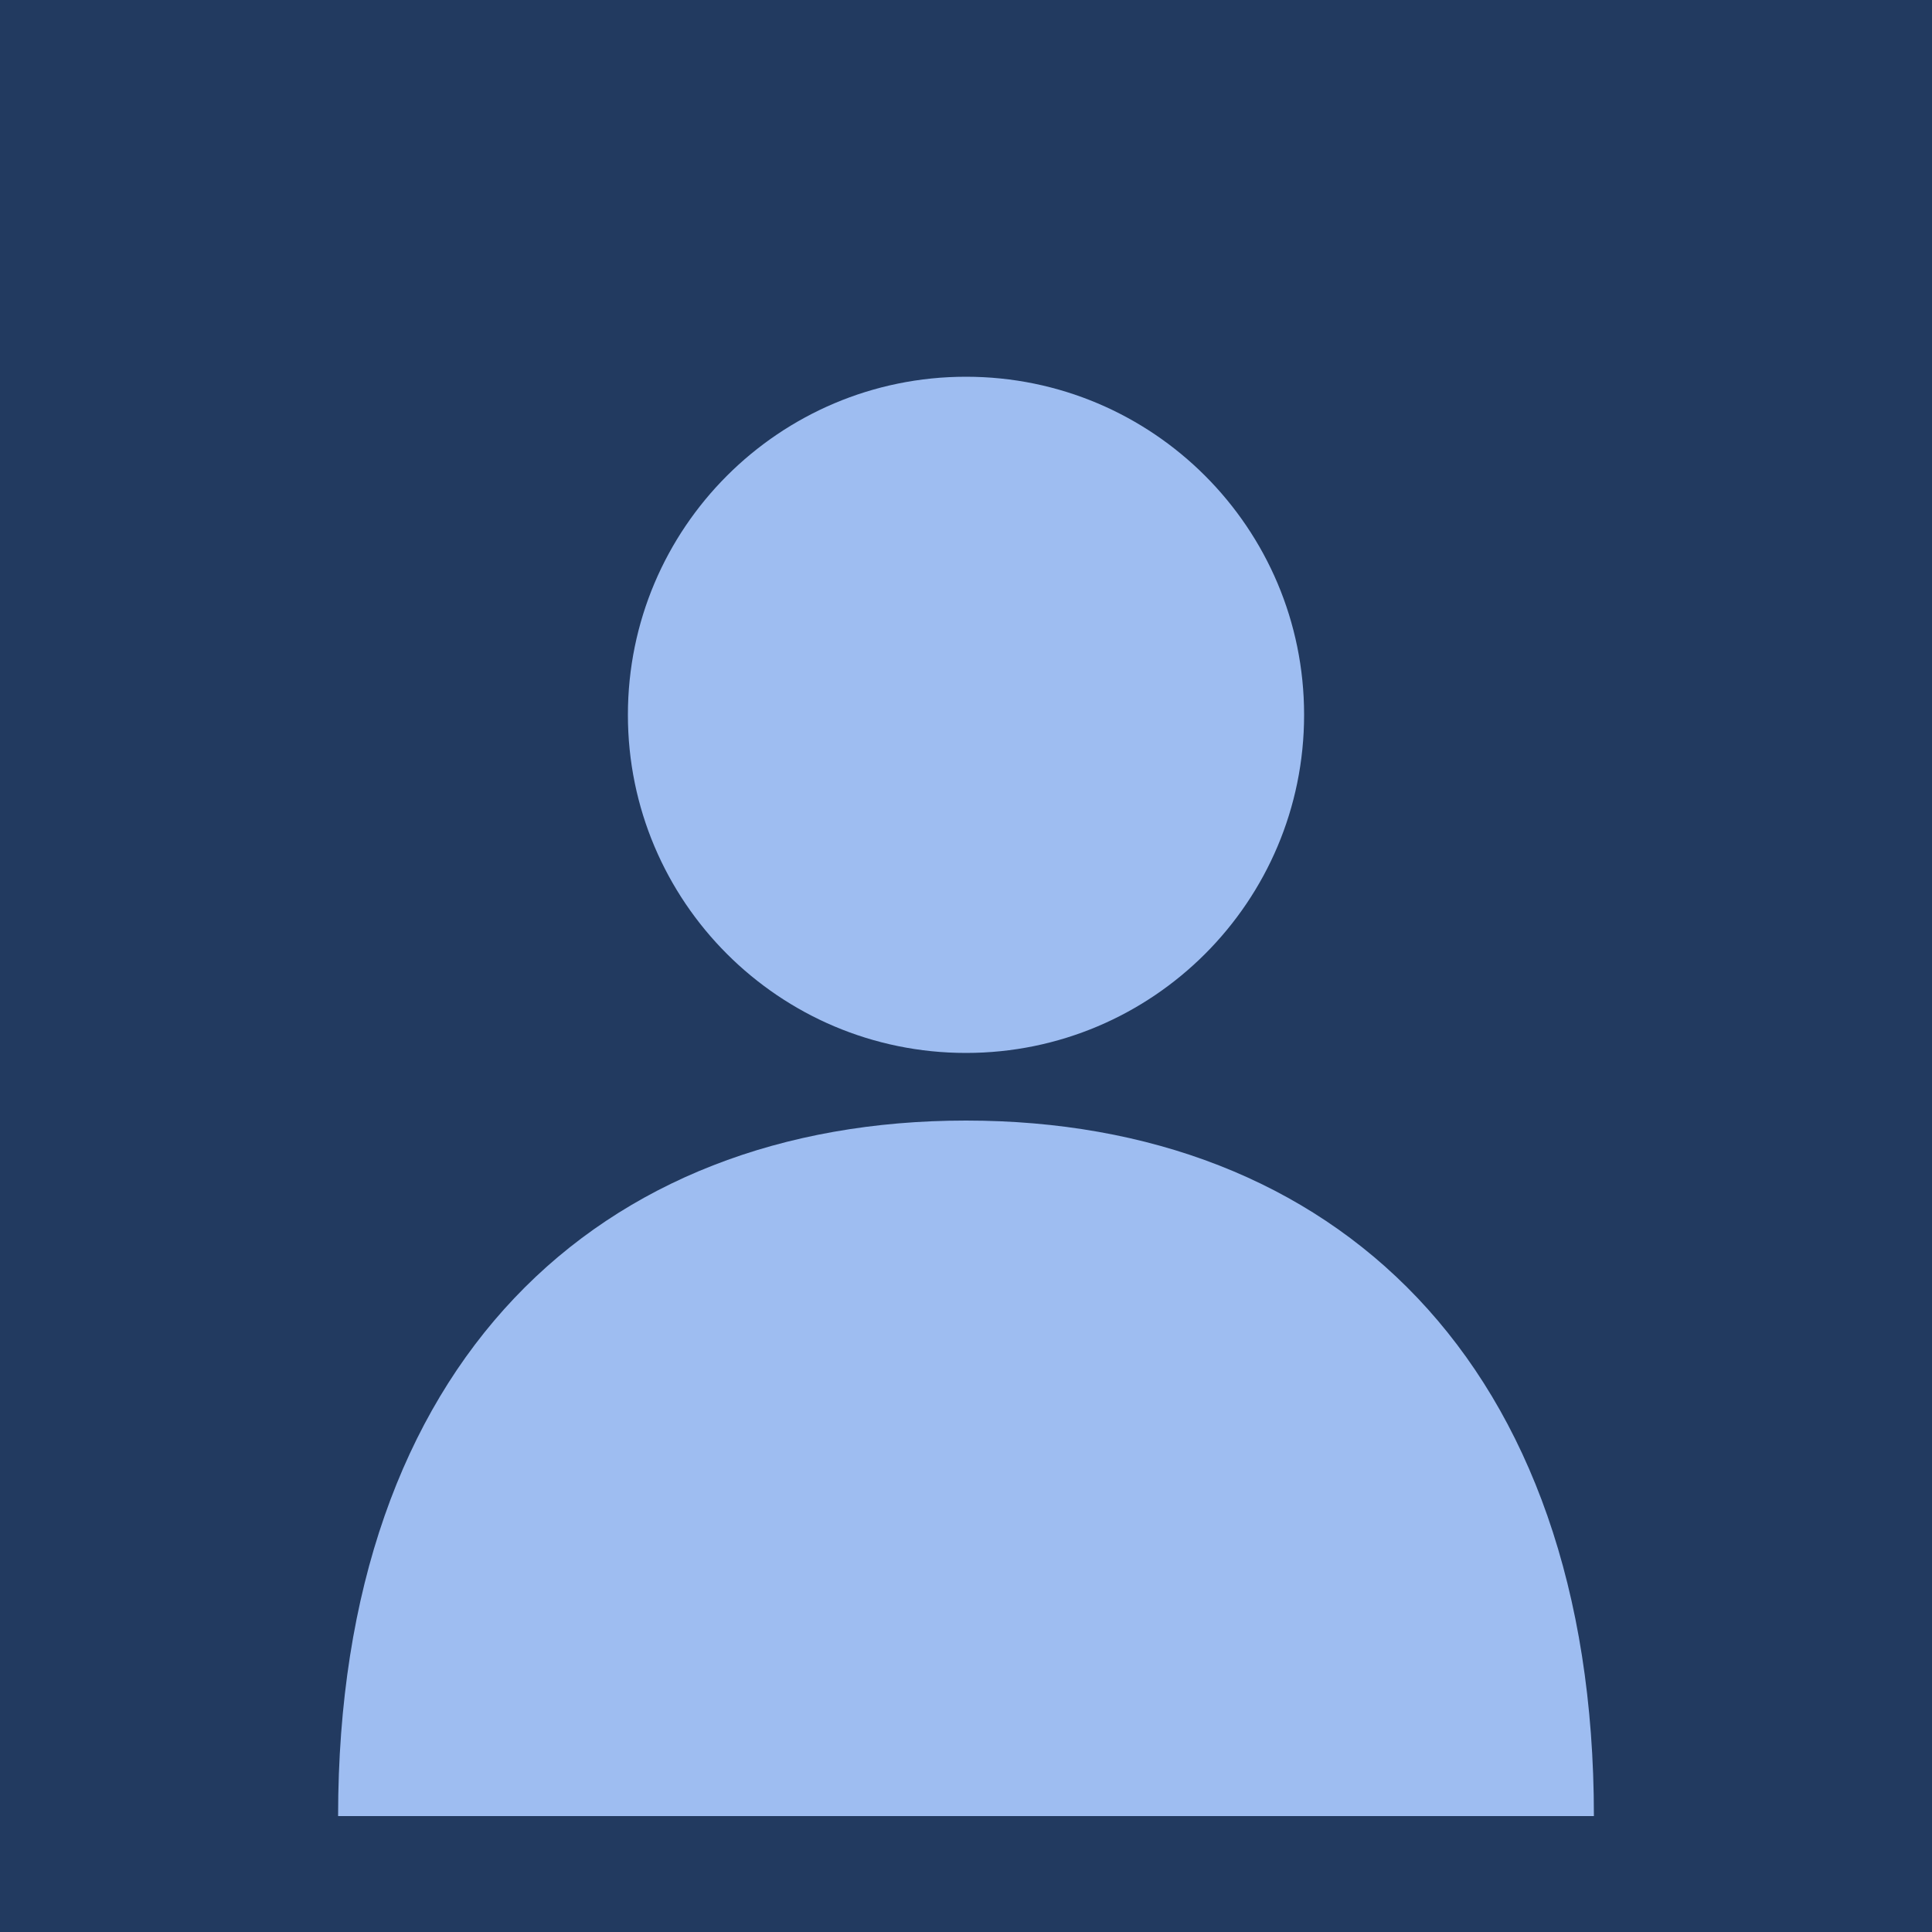
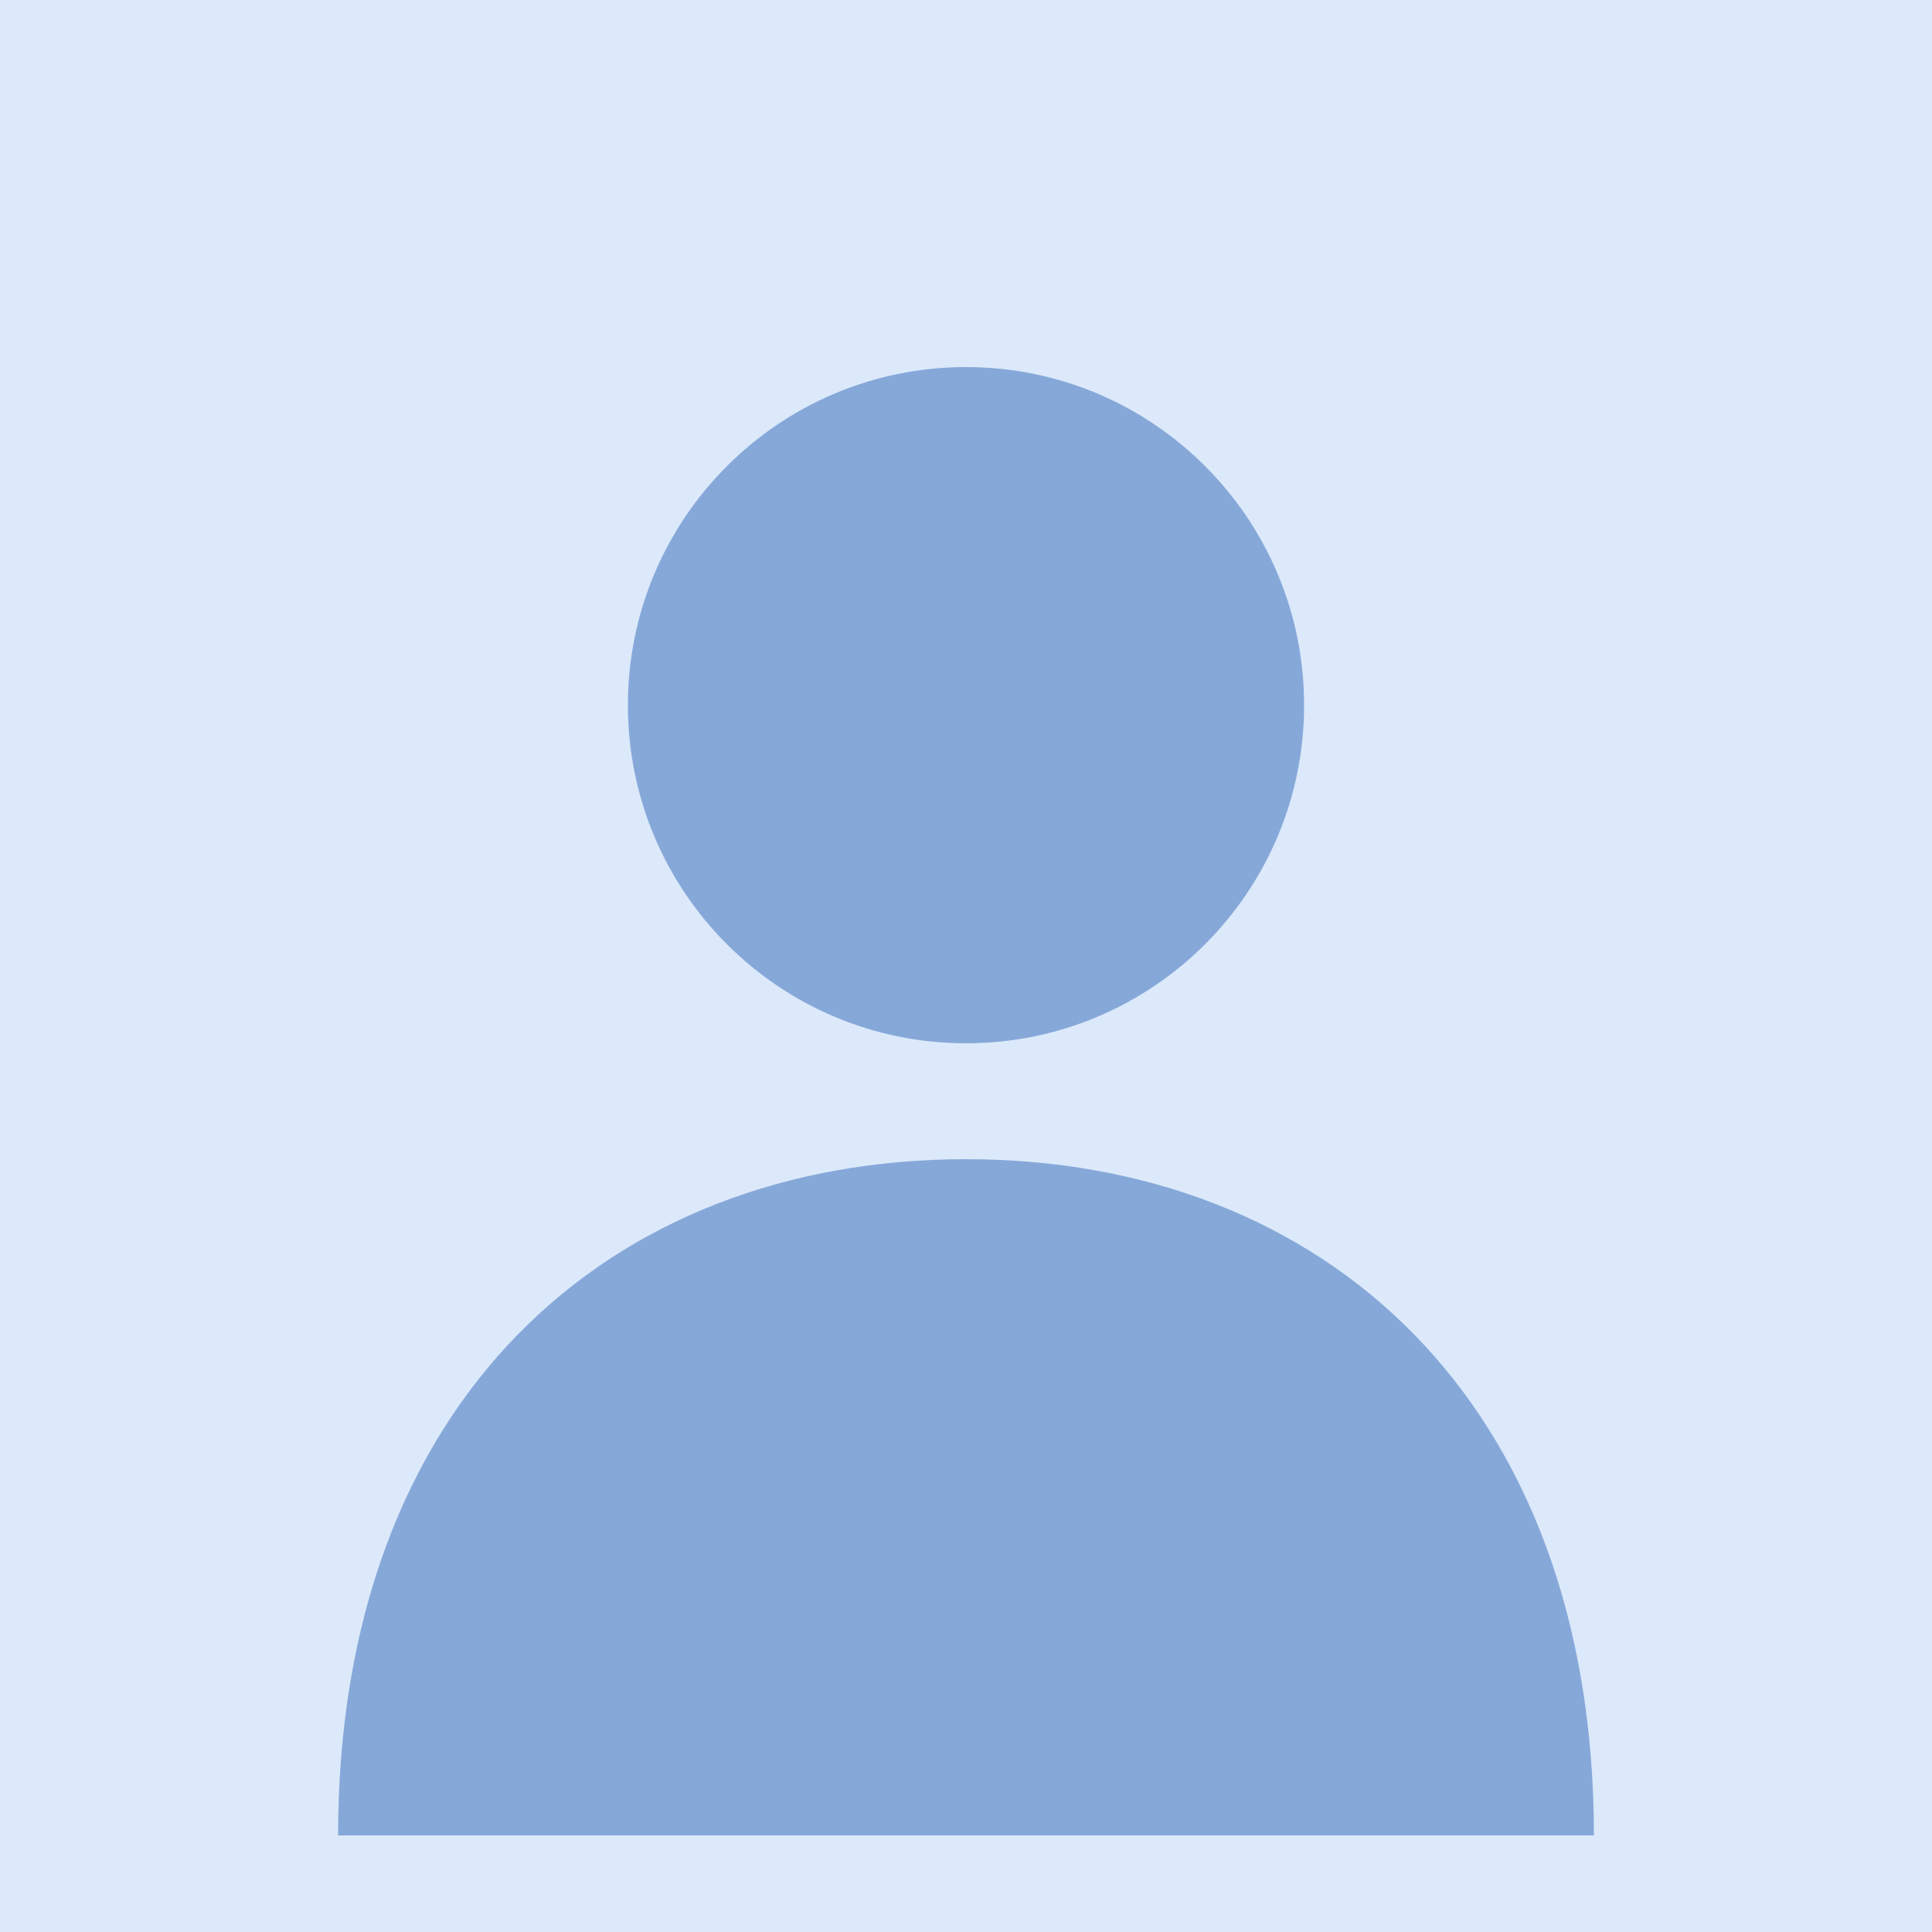
<svg xmlns="http://www.w3.org/2000/svg" viewBox="0 0 200 200">
-   <rect width="200" height="200" fill="#223a60" />
-   <circle cx="100" cy="74" r="35" fill="#9ebdf1" />
-   <path d="M35 188c0-47 27-72 65-72s65 25 65 72" fill="#9ebdf1" />
+   <rect width="200" height="200" fill="#dce9fa" />
+   <circle cx="100" cy="73" r="35" fill="#86a8d9" />
+   <path d="M35 190c0-45 28-70 65-70s65 25 65 70" fill="#86a8d9" />
</svg>
